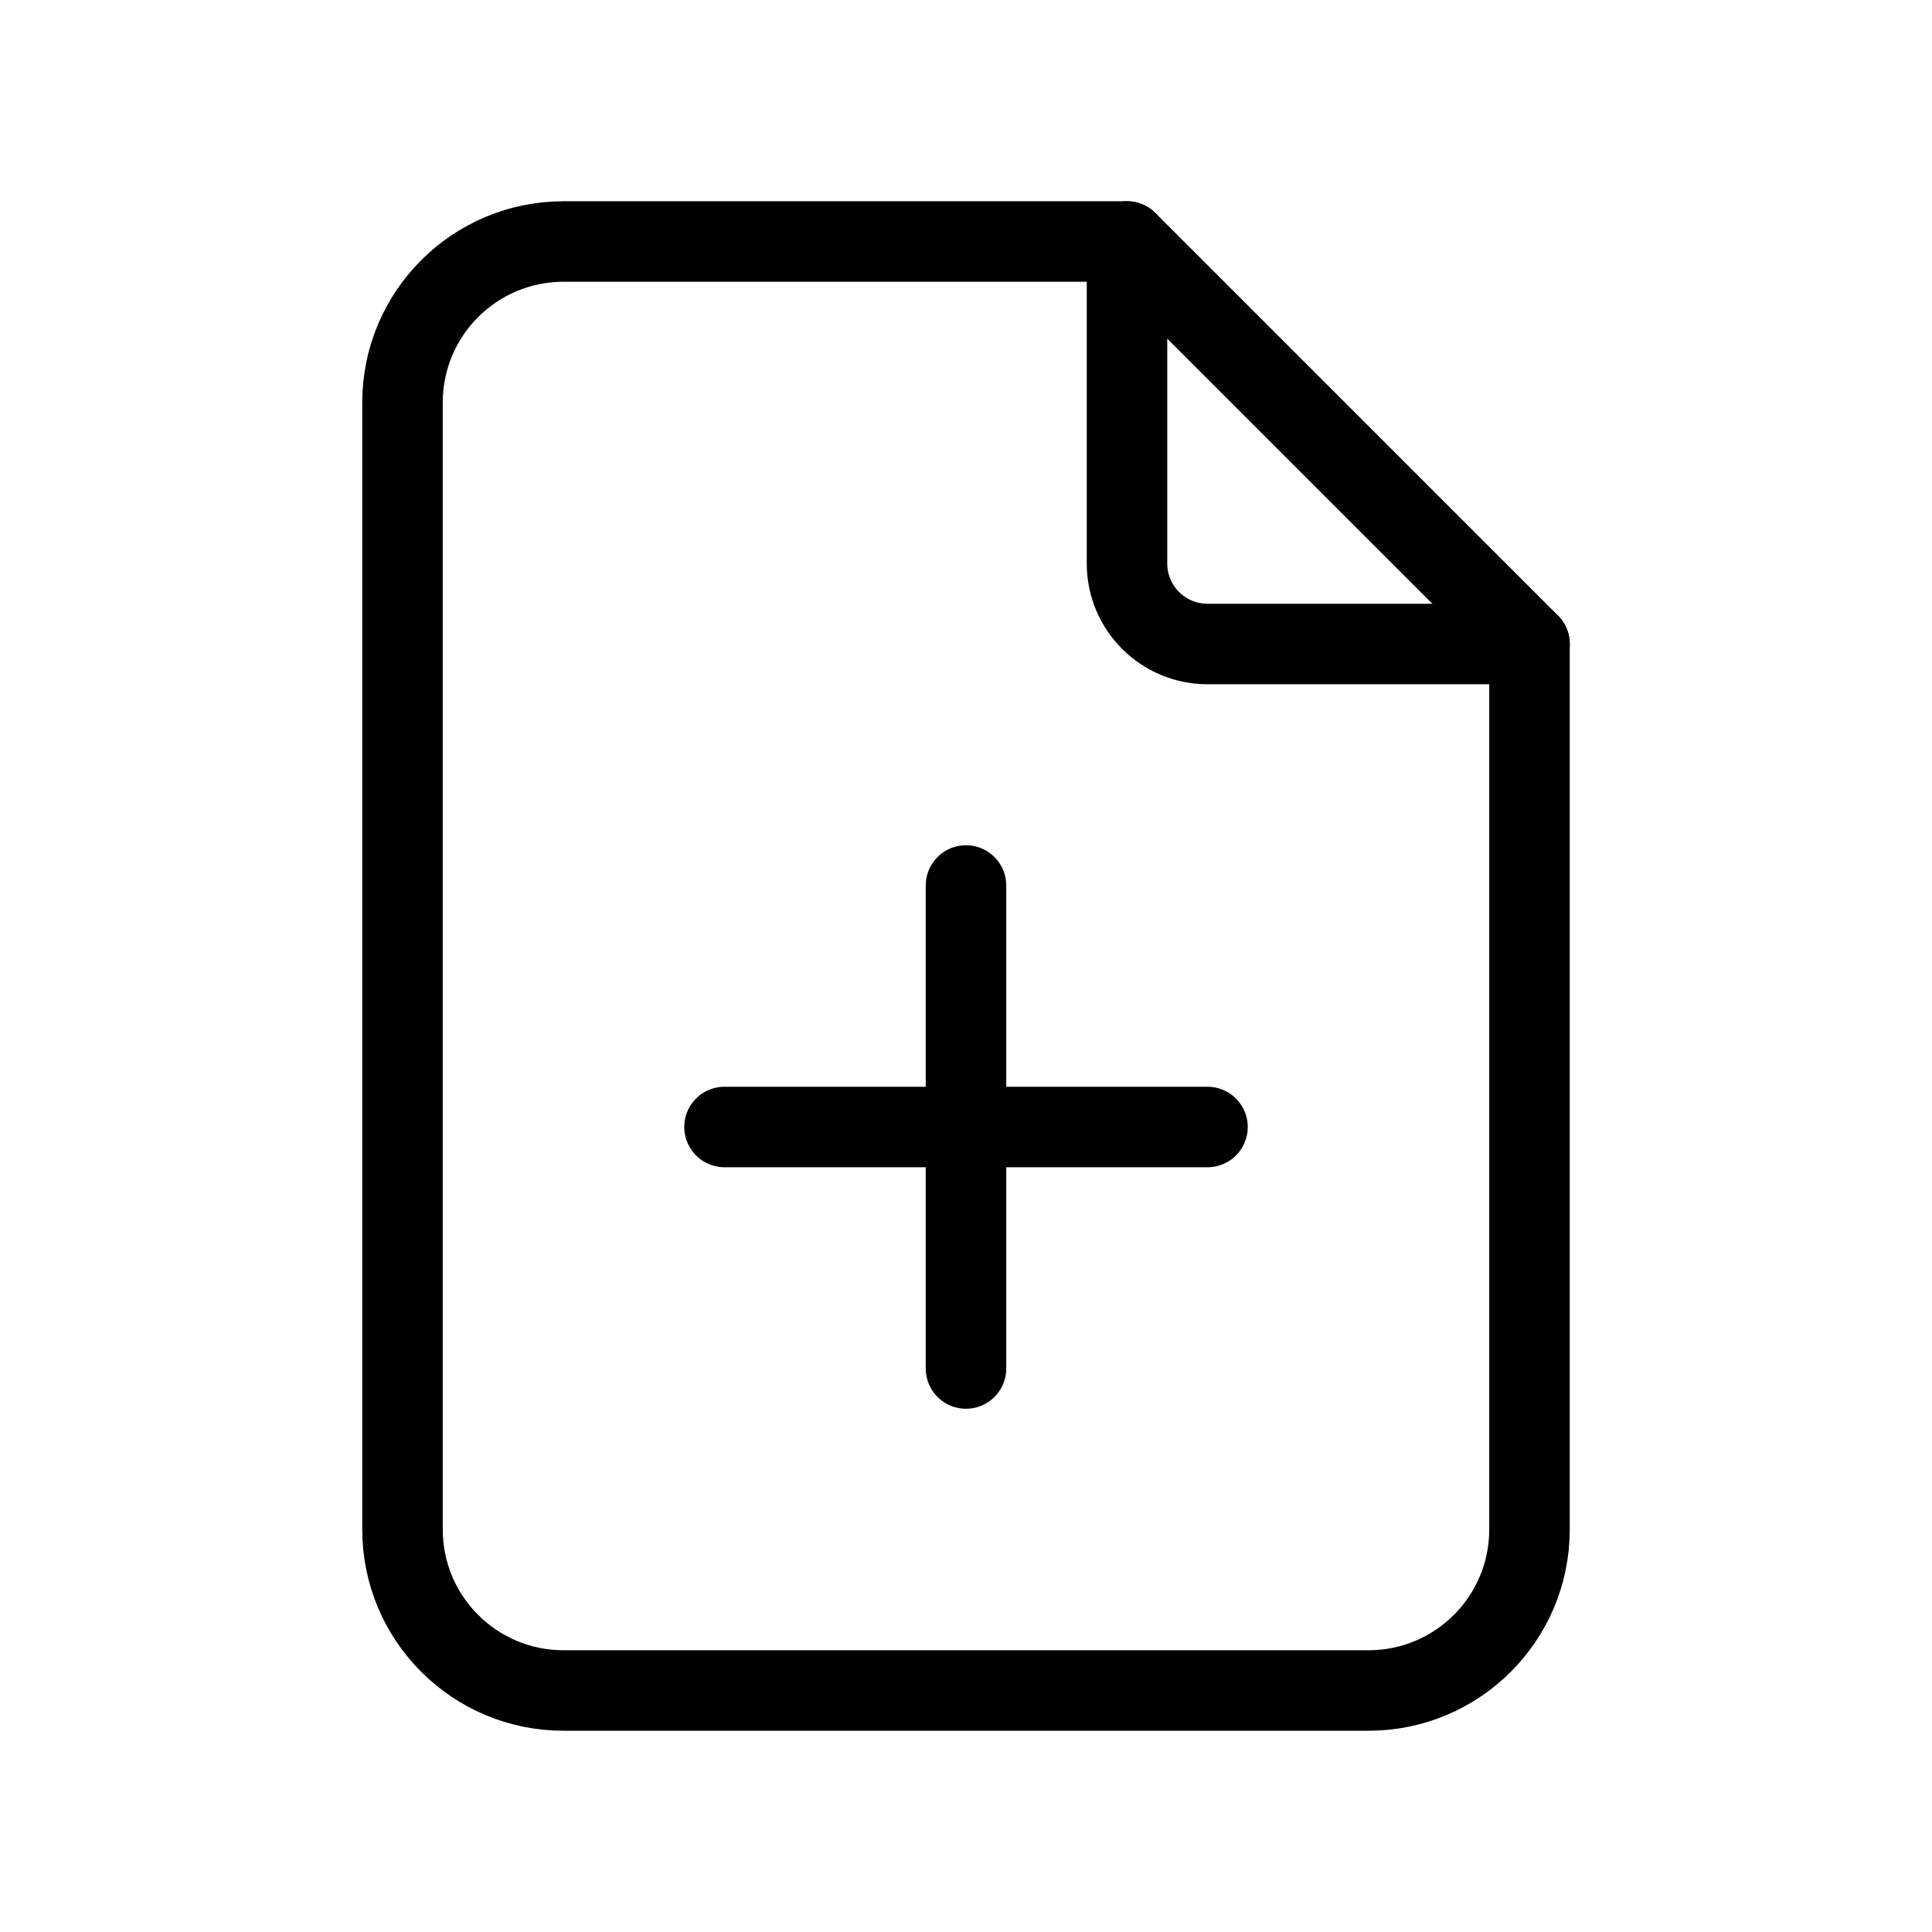
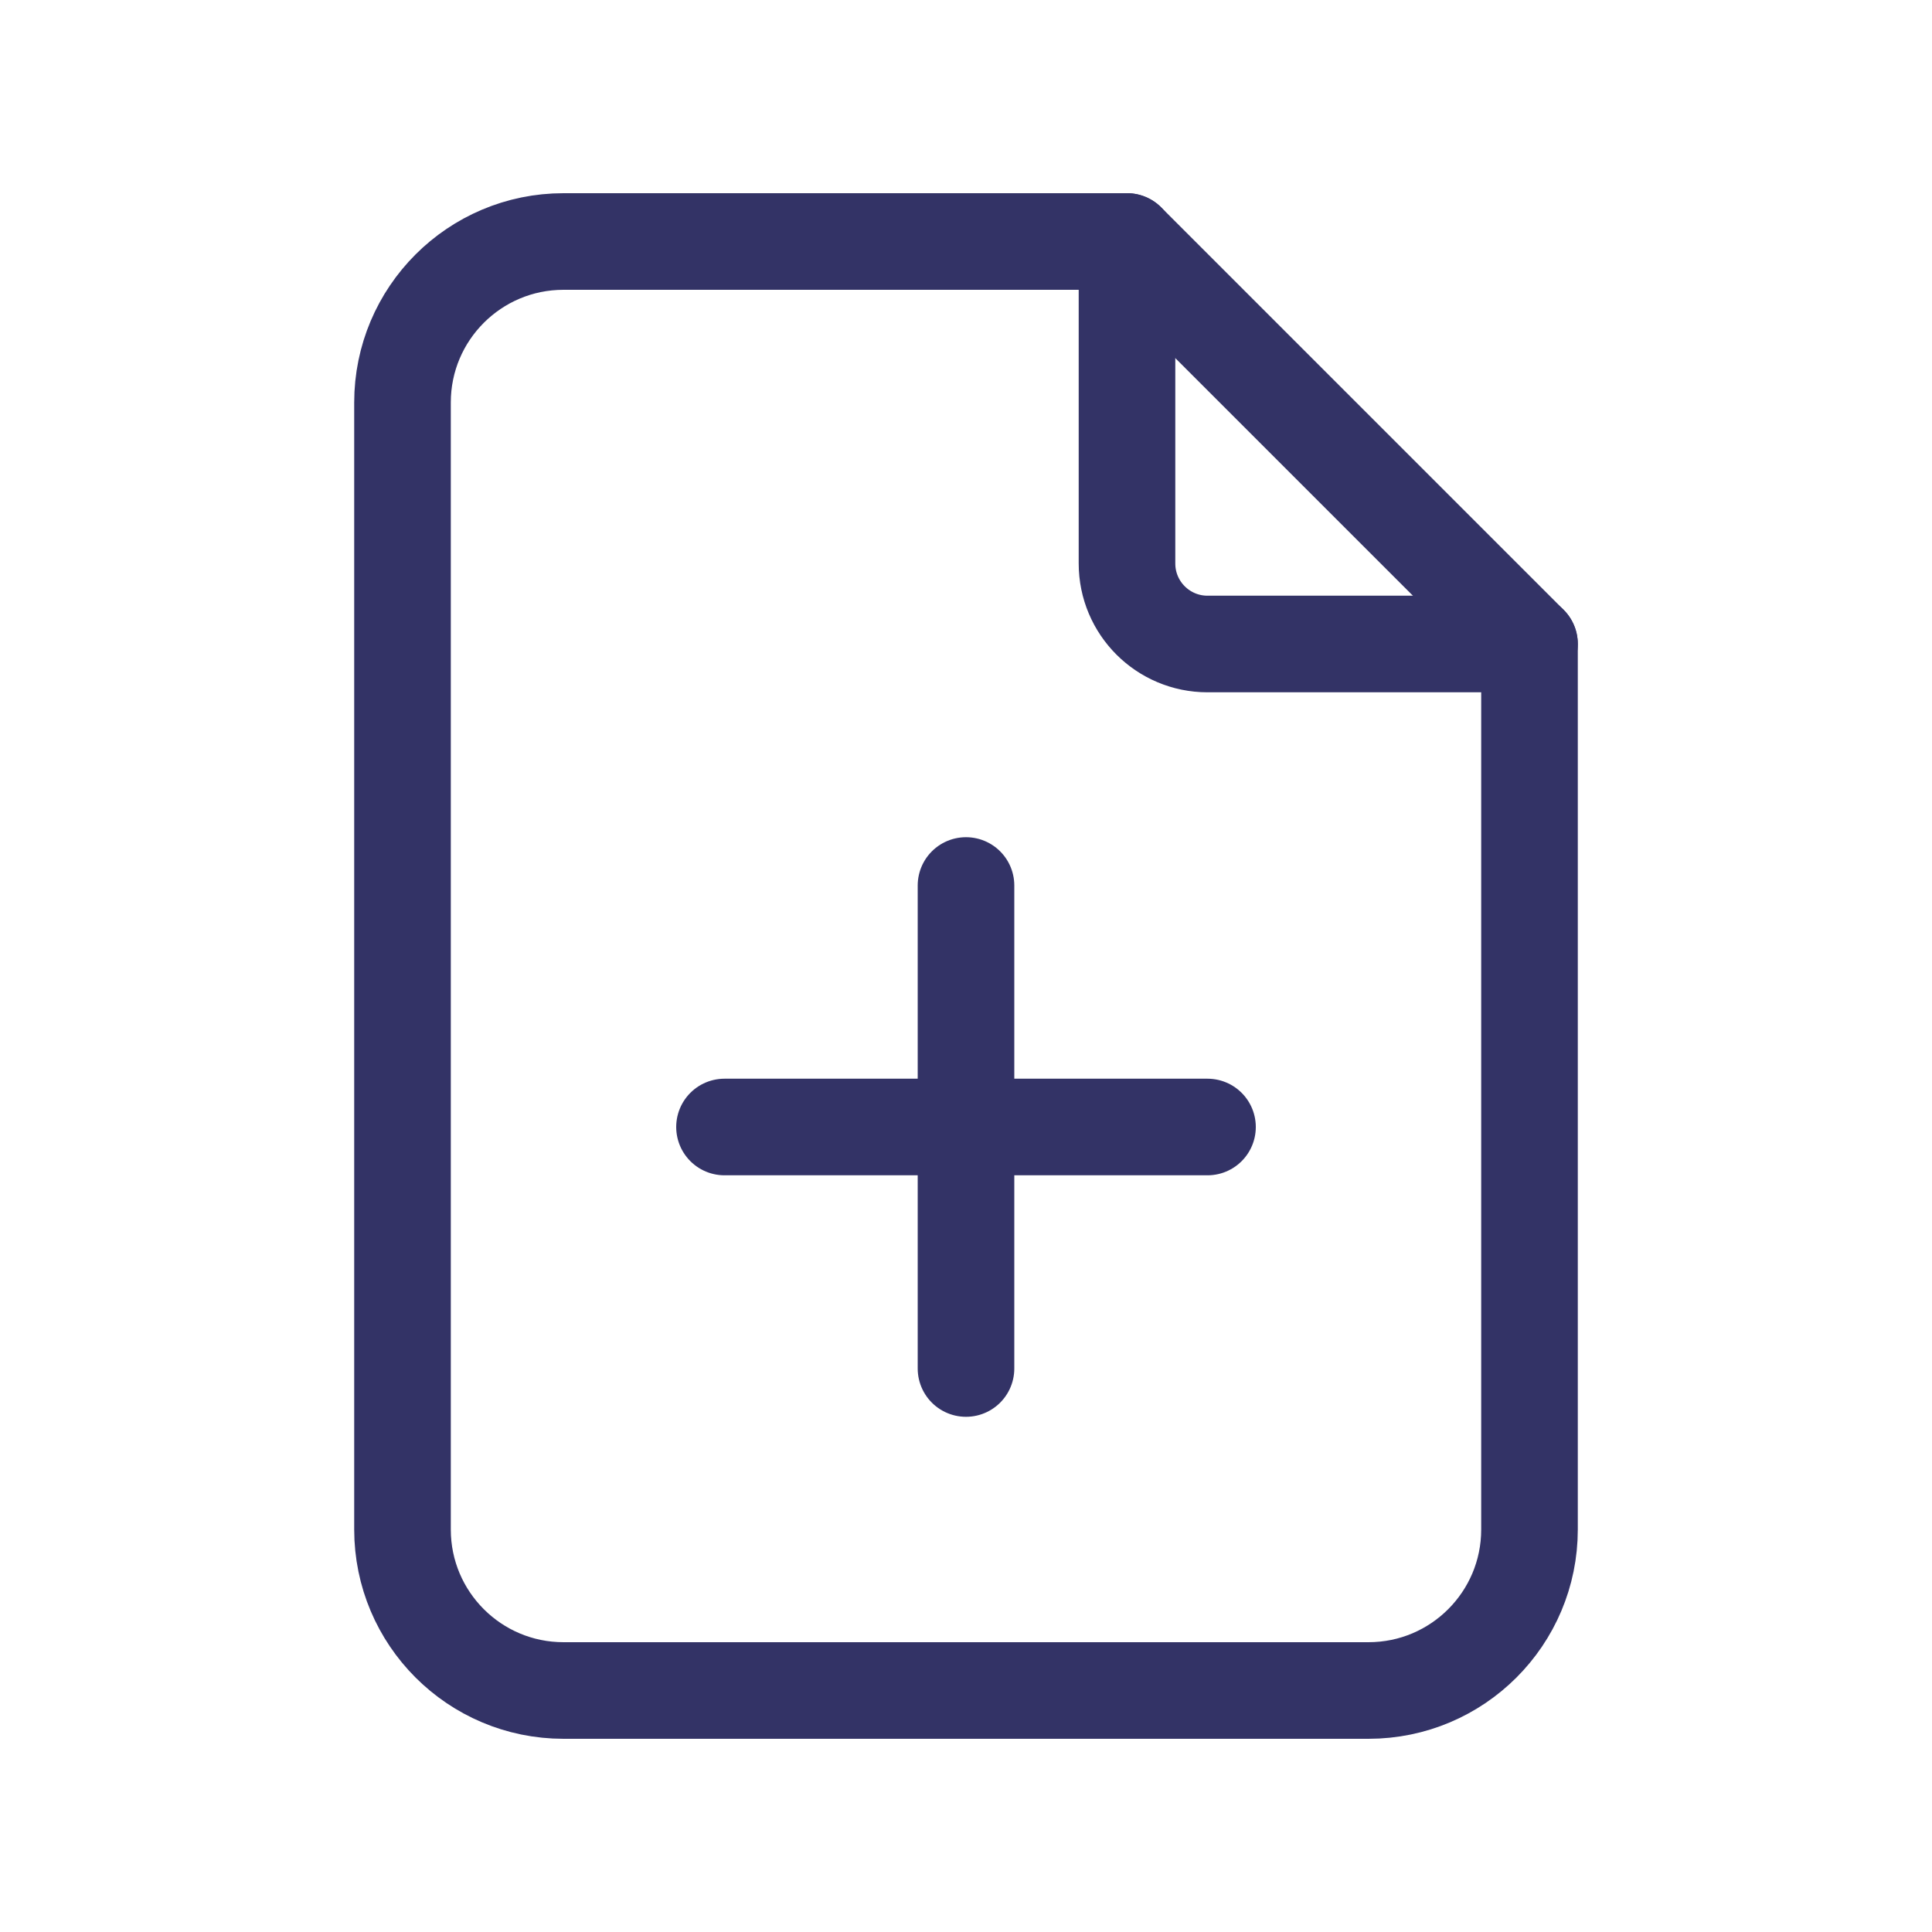
- <svg xmlns="http://www.w3.org/2000/svg" class="icon icon-tabler icon-tabler-file-plus" width="30" height="30" viewBox="0 0 24 24" stroke-width="1" stroke="currentColor" fill="none" stroke-linecap="round" stroke-linejoin="round">
+ <svg xmlns="http://www.w3.org/2000/svg" class="icon icon-tabler icon-tabler-file-plus" width="30" height="30" viewBox="0 0 24 24" stroke-width="1.2" stroke="#333366" fill="none" stroke-linecap="round" stroke-linejoin="round">
  <path stroke="none" d="M0 0h24v24H0z" fill="none" />
  <path d="M14 3v4a1 1 0 0 0 1 1h4" />
  <path d="M17 21h-10a2 2 0 0 1 -2 -2v-14a2 2 0 0 1 2 -2h7l5 5v11a2 2 0 0 1 -2 2z" />
  <path d="M12 11l0 6" />
  <path d="M9 14l6 0" />
</svg>
